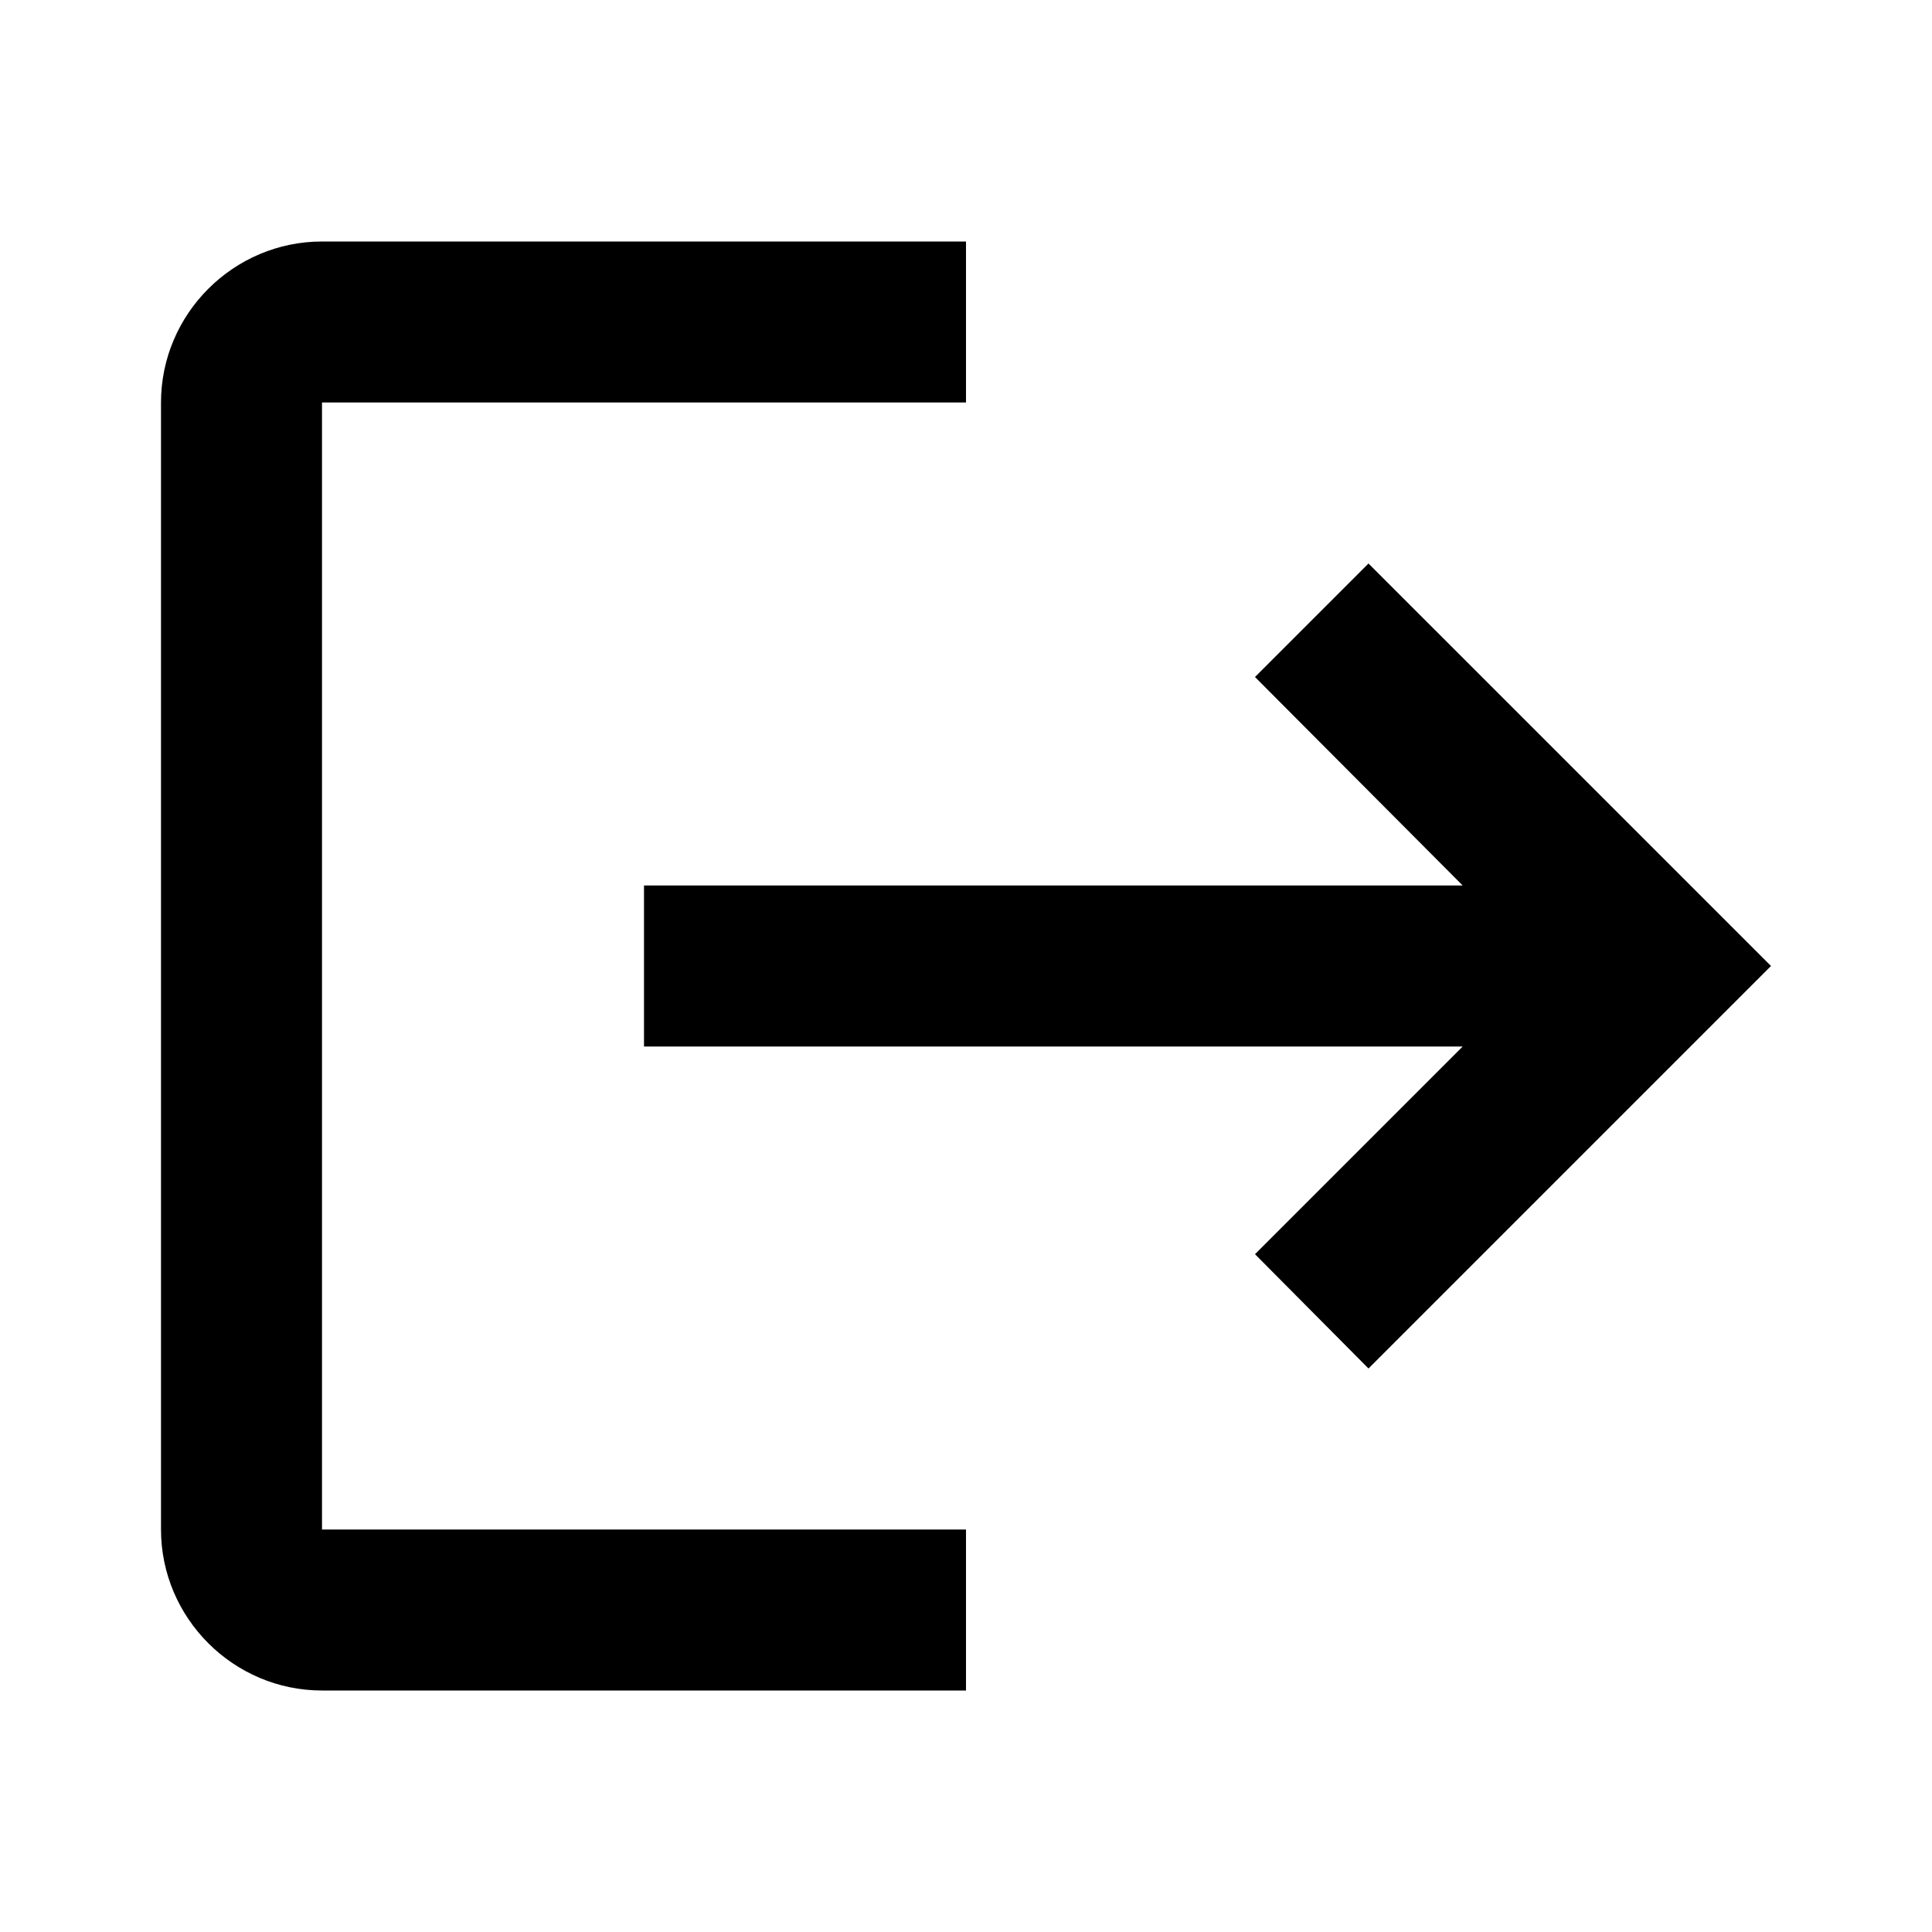
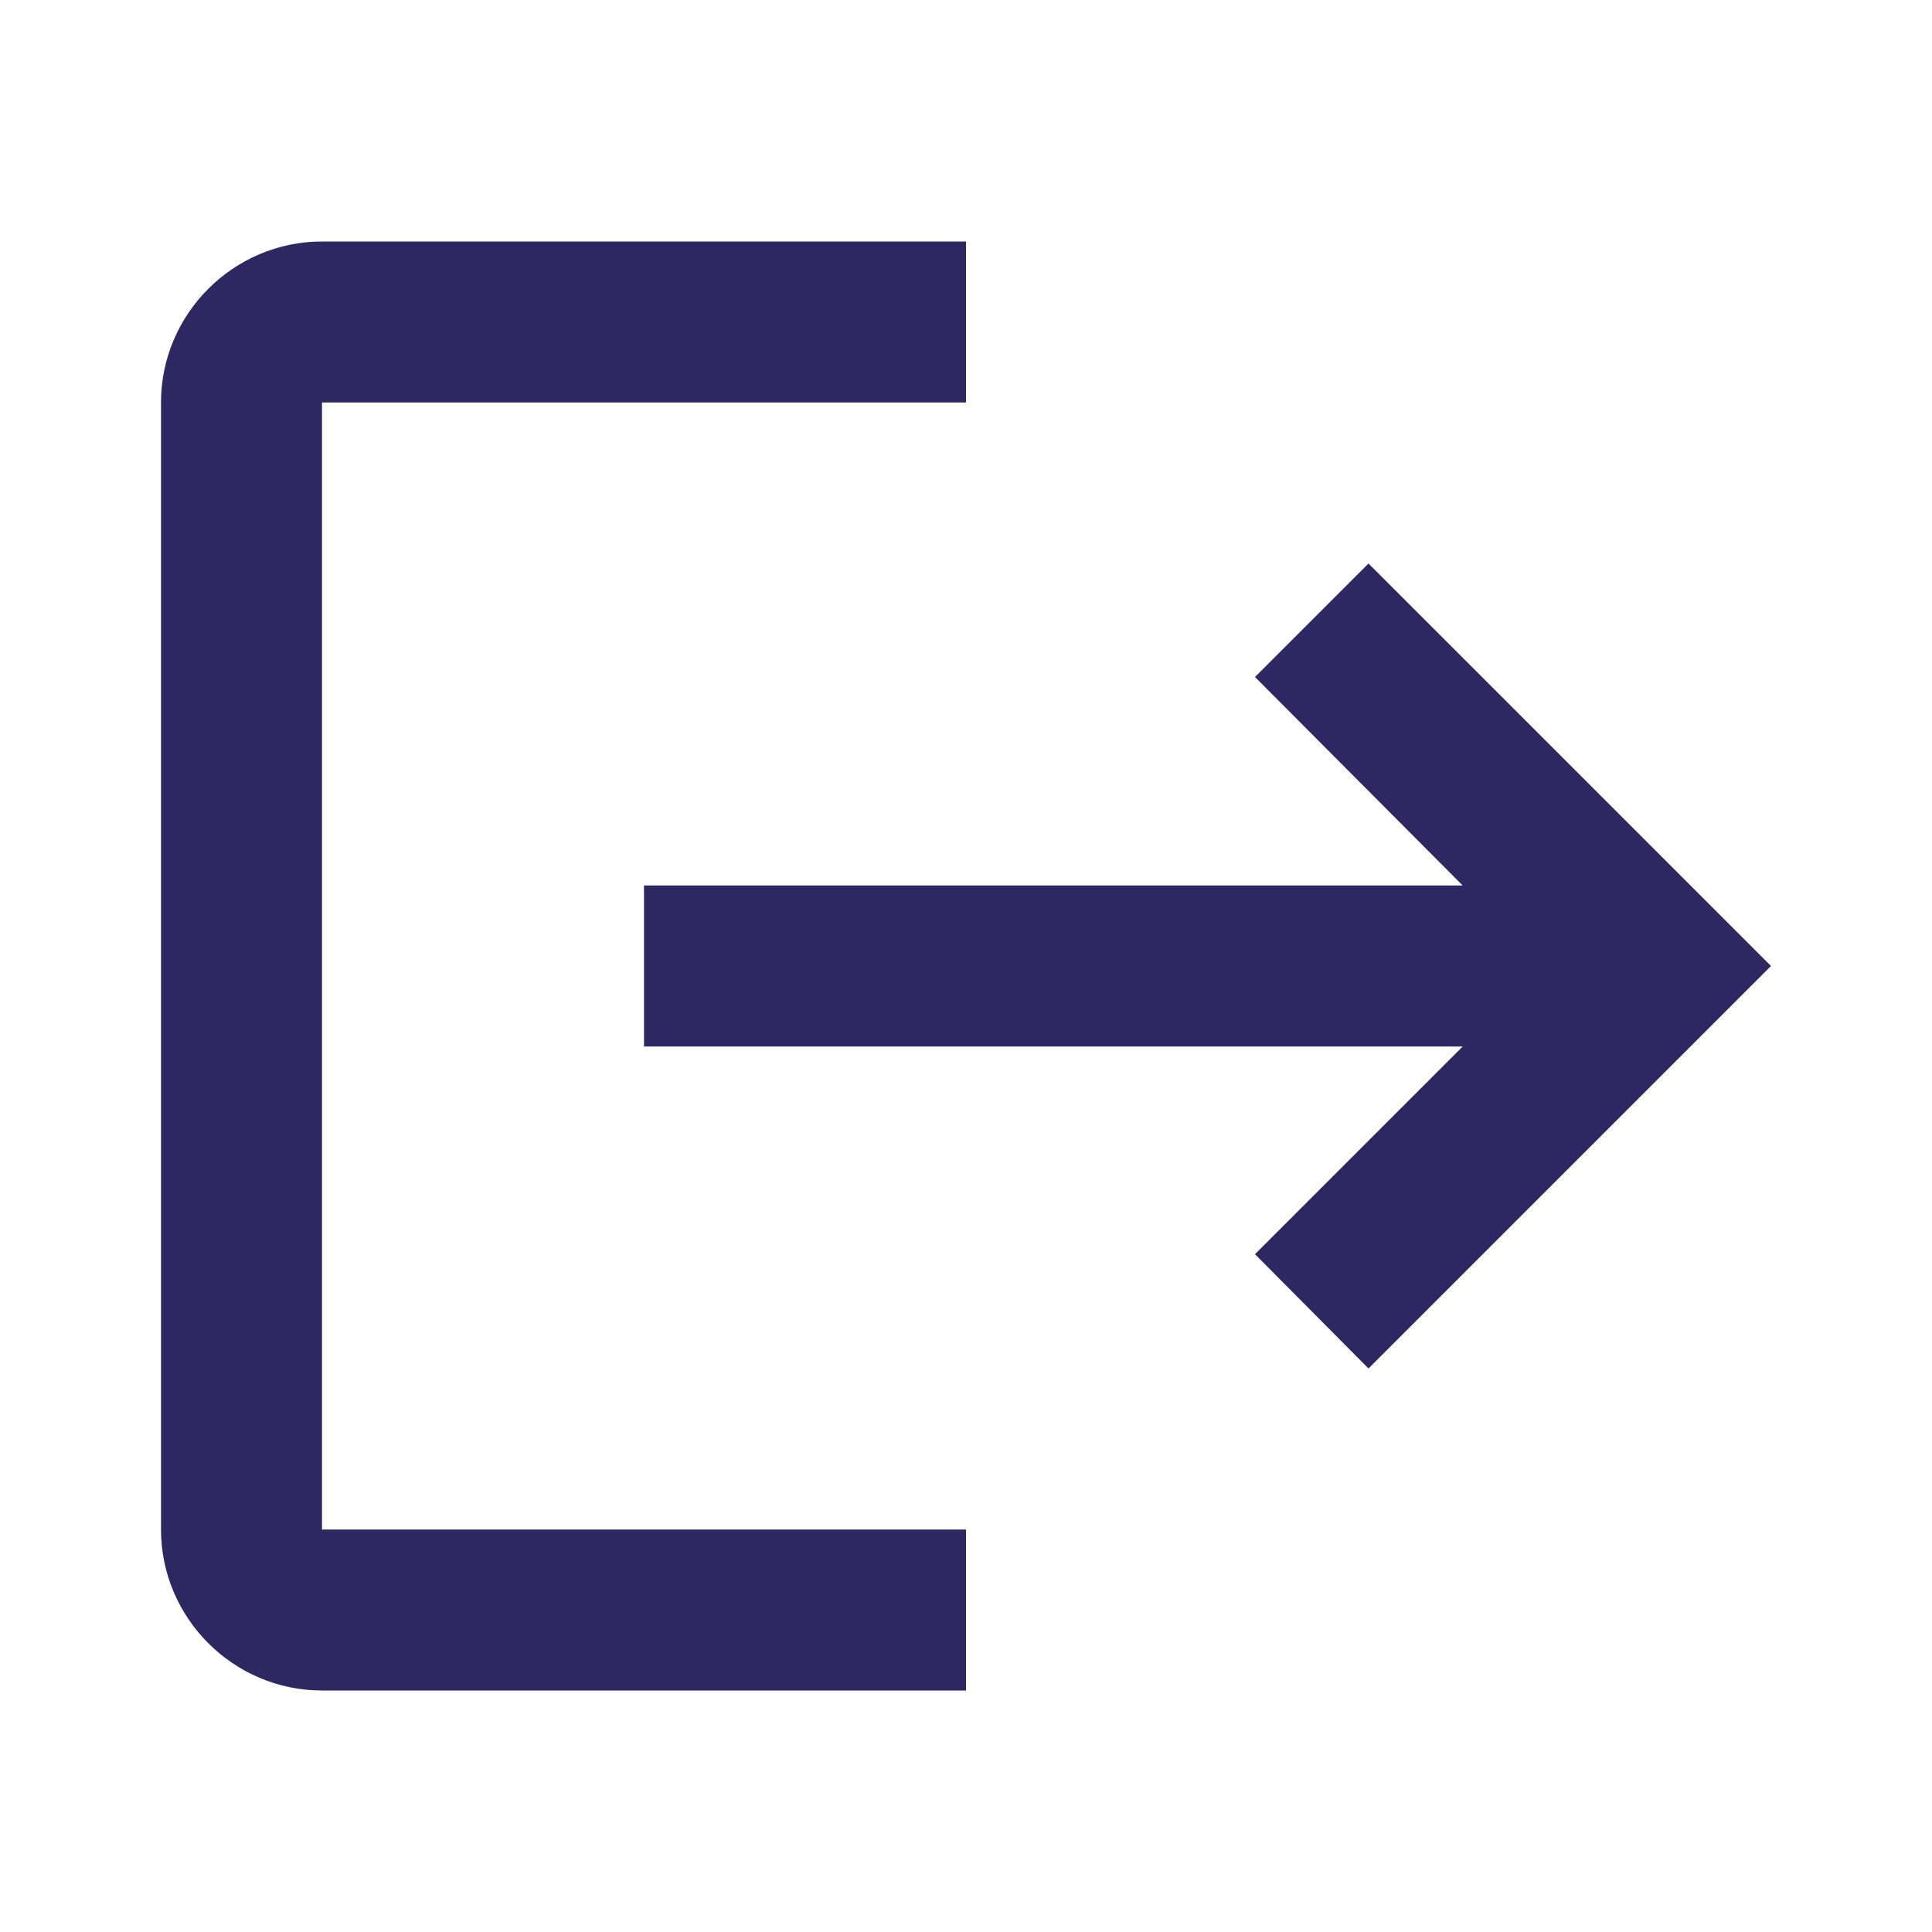
- <svg xmlns="http://www.w3.org/2000/svg" height="24px" viewBox="0 0 24 24" width="24px" fill="#000000">
+ <svg xmlns="http://www.w3.org/2000/svg" height="2.5rem" viewBox="0 0 24 24" width="2.5rem" fill="#2d2861">
  <path d="M0 0h24v24H0z" fill="none" />
  <path d="M17 7l-1.41 1.41L18.17 11H8v2h10.17l-2.58 2.58L17 17l5-5zM4 5h8V3H4c-1.1 0-2 .9-2 2v14c0 1.1.9 2 2 2h8v-2H4V5z" />
</svg>
